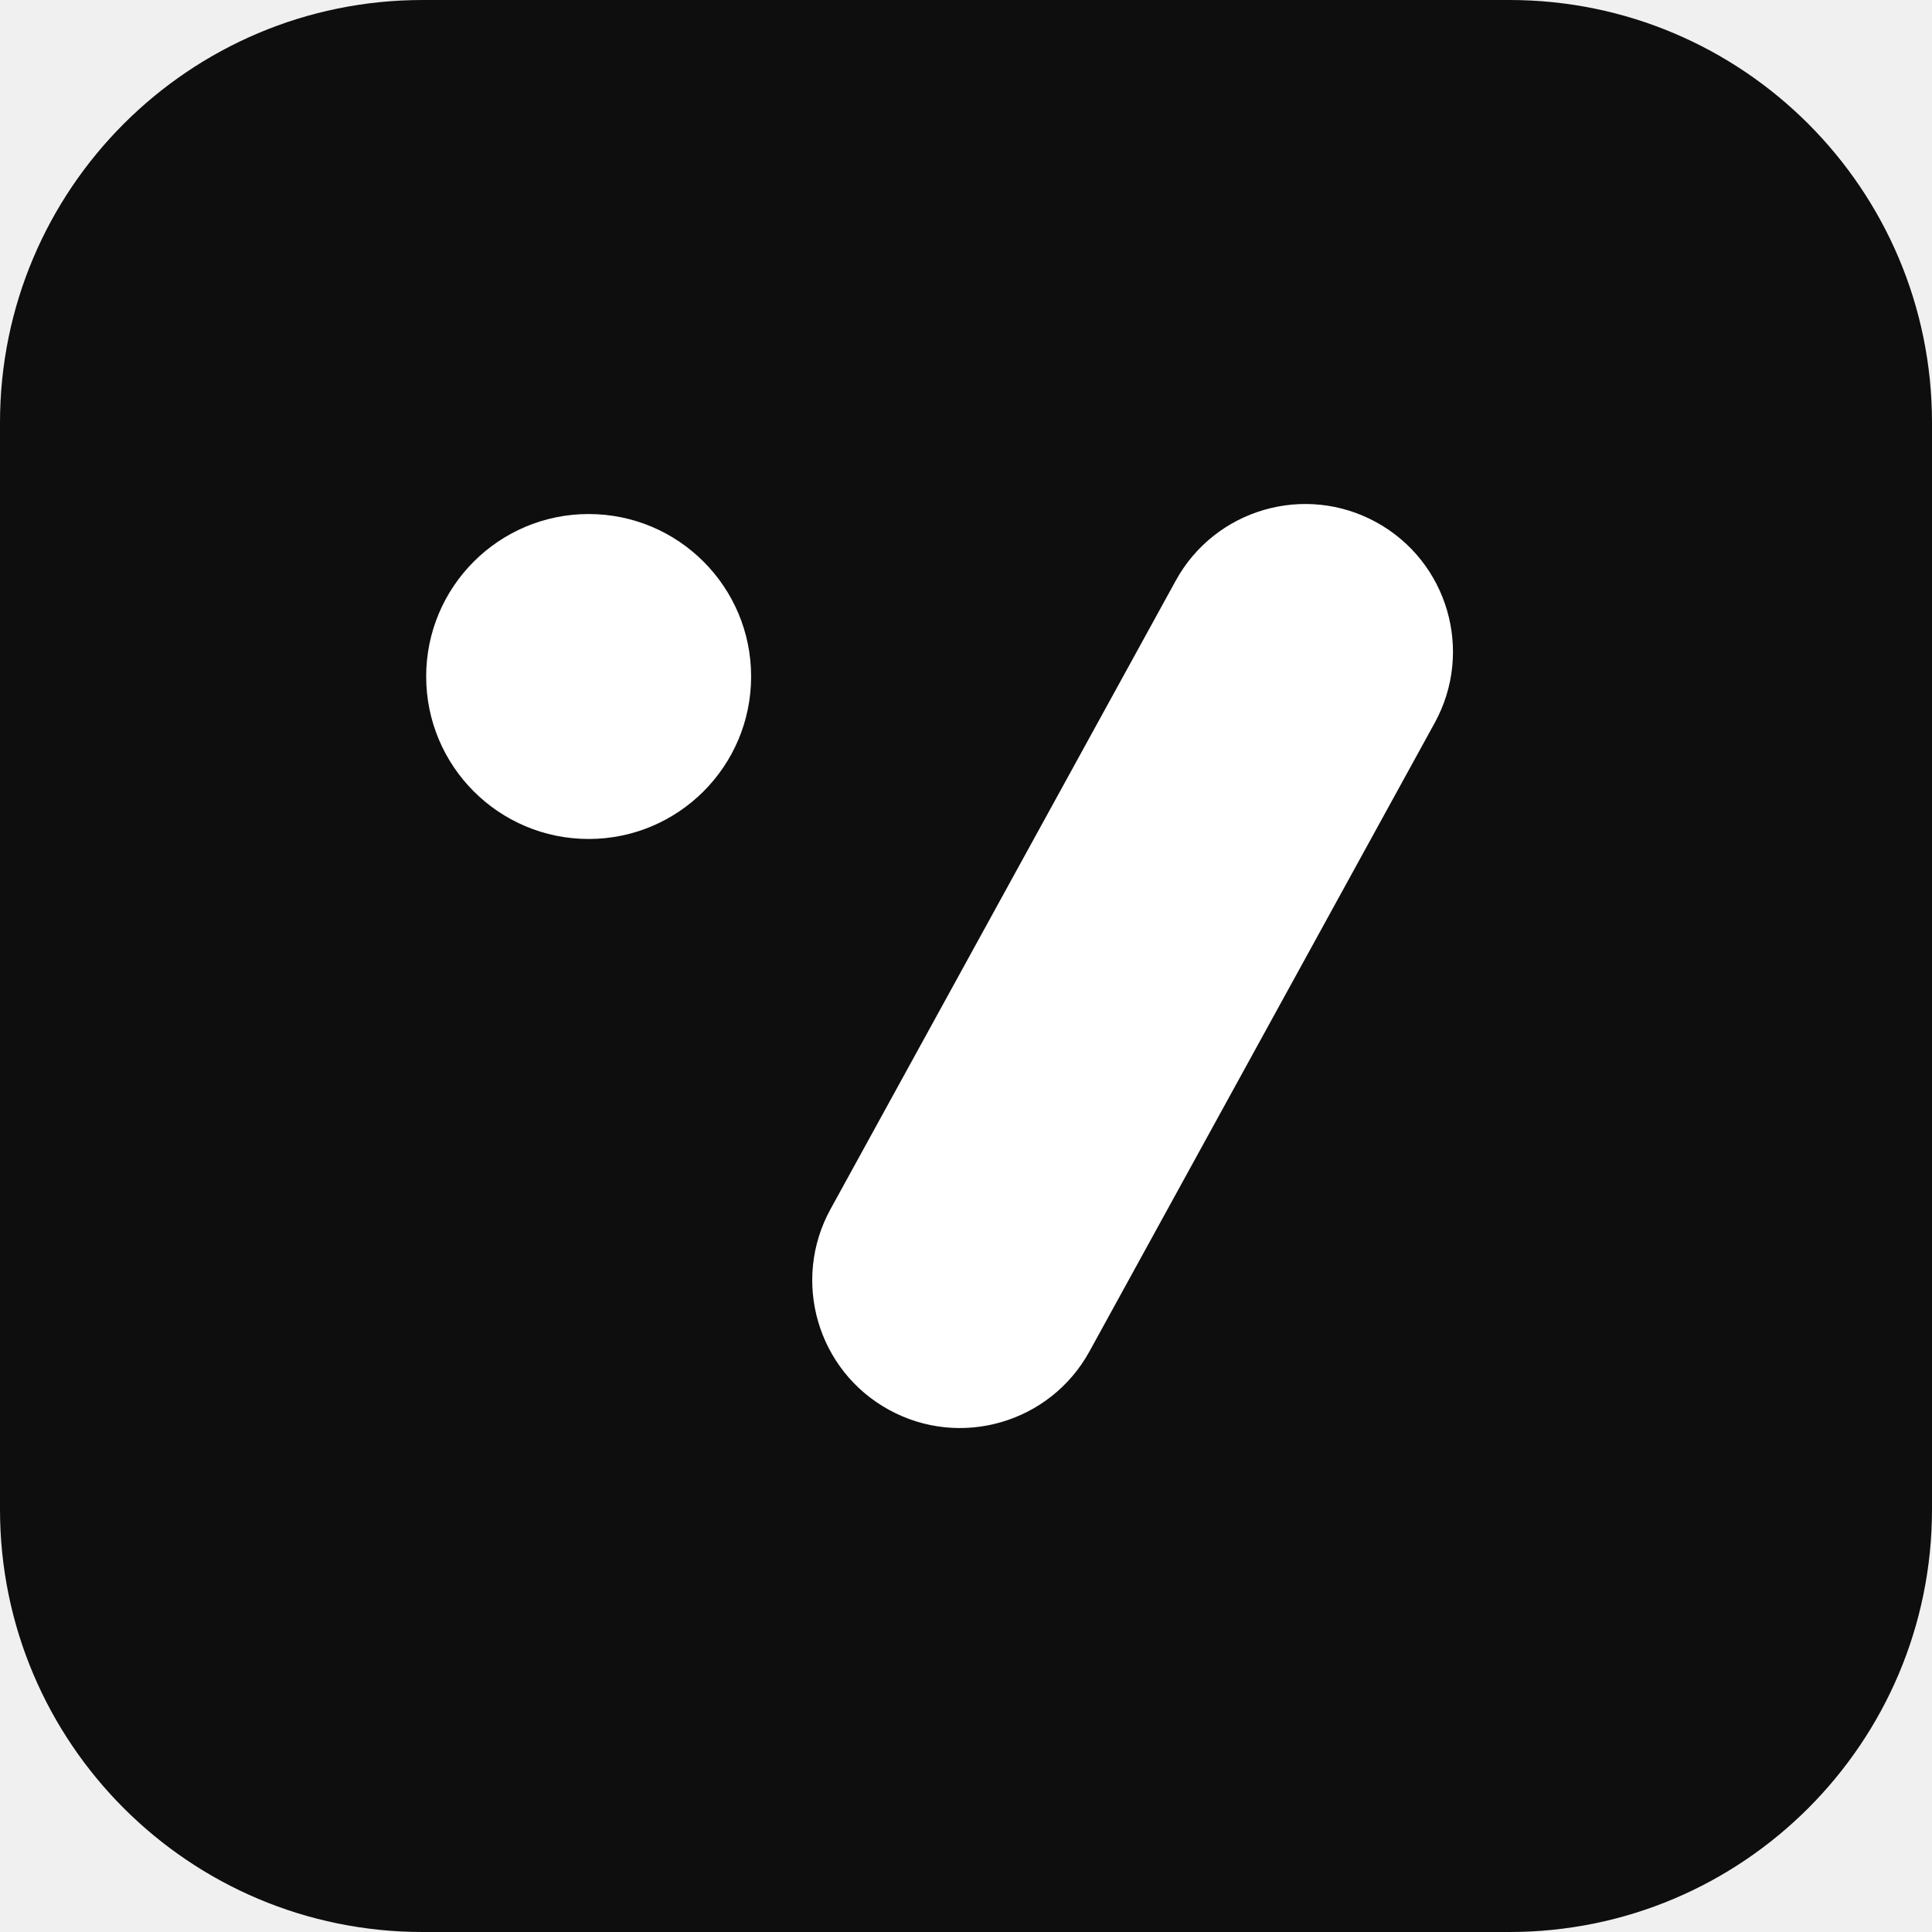
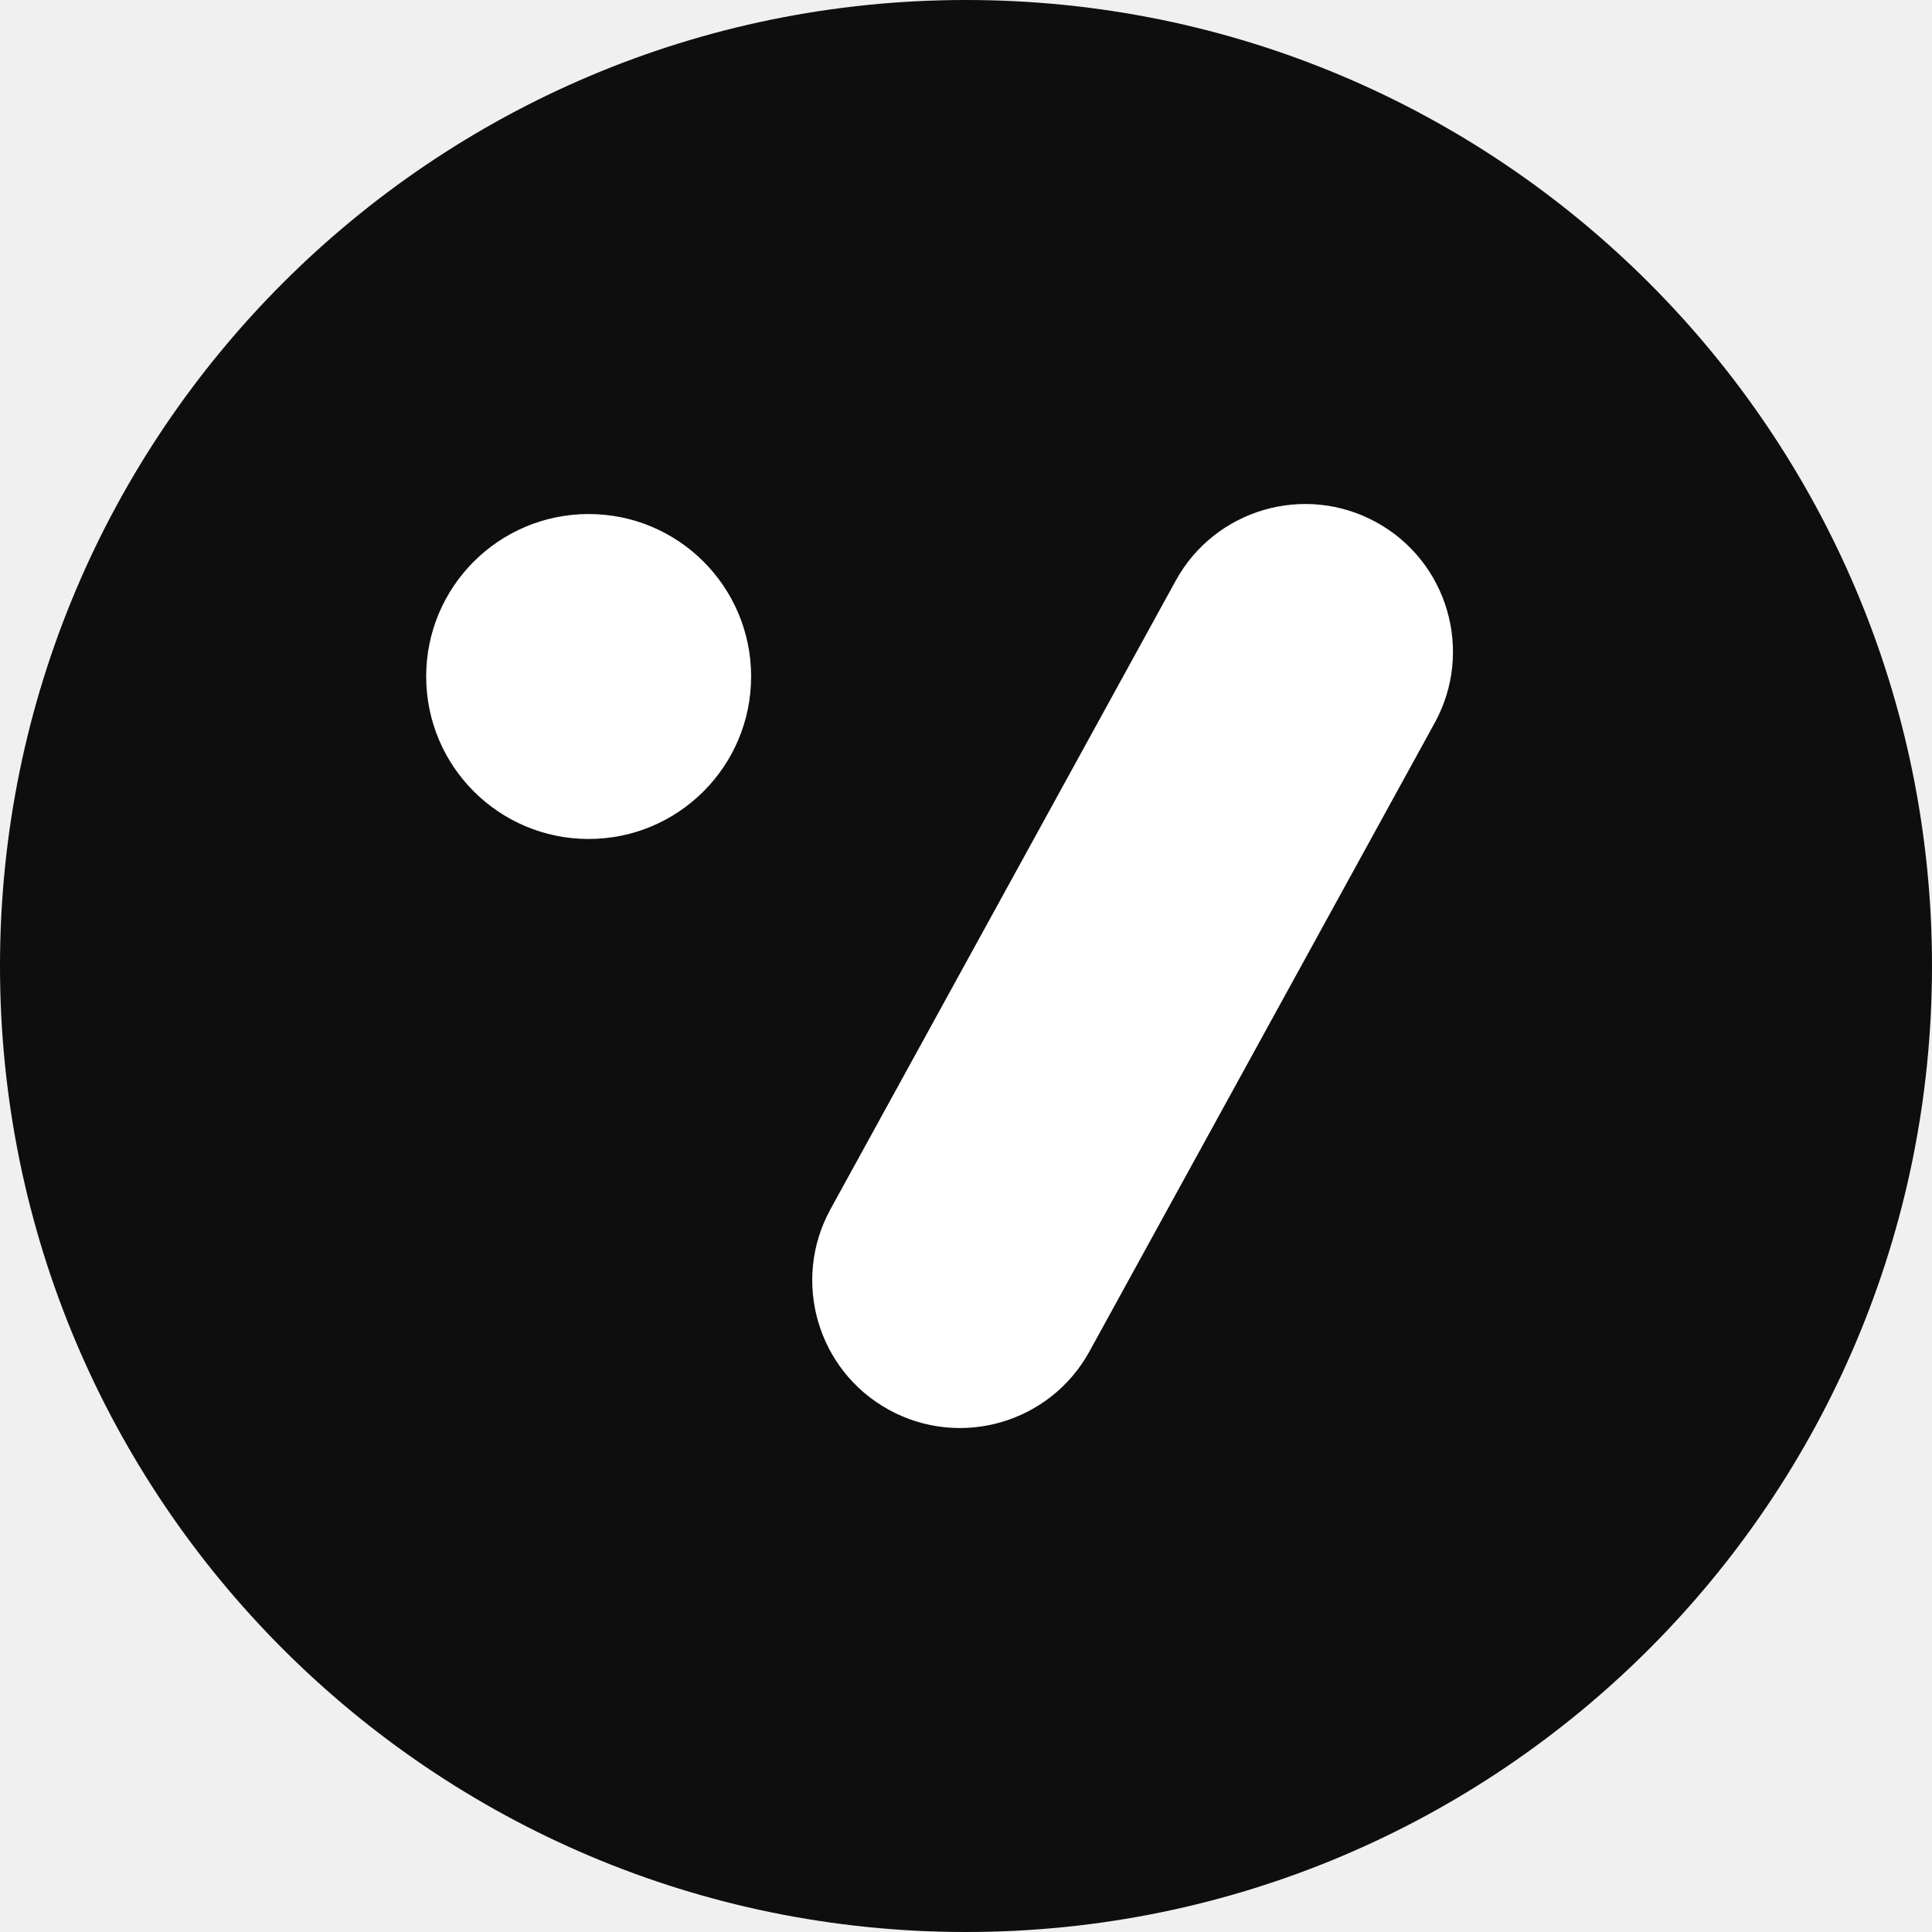
<svg xmlns="http://www.w3.org/2000/svg" viewBox="0 0 64 64">
-   <rect width="64" height="64" rx="14" fill="#0E0E0E" />
+   <circle cx="32" cy="32" r="32" fill="#0E0E0E" />
  <svg viewBox="7 7.26 34 34" x="13" y="13" width="38" height="38">
    <rect x="8" y="10.864" width="9.631" height="9.631" rx="4.816" fill="#ffffff" />
    <rect x="32.325" y="9" width="8.757" height="30.012" rx="4.379" transform="rotate(28.7796 32.3247 9)" fill="#ffffff" />
  </svg>
</svg>
